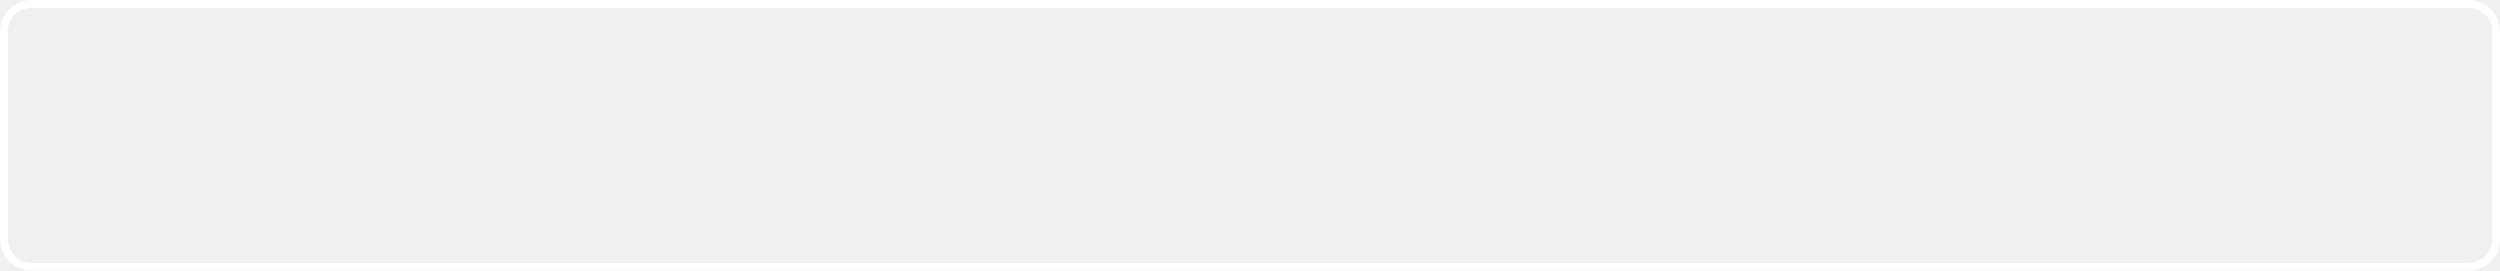
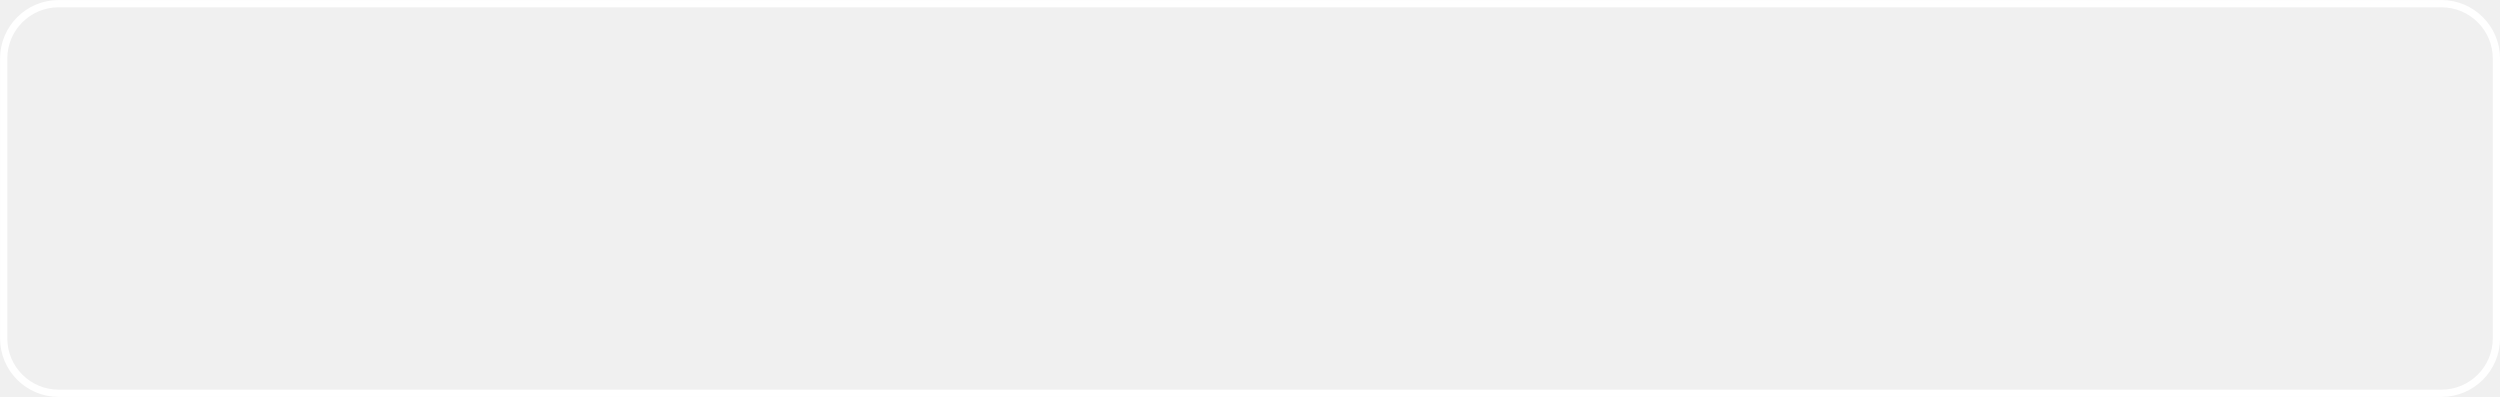
- <svg xmlns="http://www.w3.org/2000/svg" id="Layer_5" data-name="Layer 5" viewBox="0 0 238.75 25.85">
+ <svg xmlns="http://www.w3.org/2000/svg" id="bar" viewBox="0 0 258.47 41.03">
  <defs>
    <style>.cls-1{fill:none;stroke:#fff;stroke-miterlimit:10;stroke-width:0.75px;}</style>
  </defs>
-   <rect class="cls-1" x="0.38" y="0.38" width="238" height="25.1" rx="2.64" />
+   <rect class="cls-1" x="0.38" y="0.38" width="257.72" height="40.28" rx="5.68" />
</svg>
